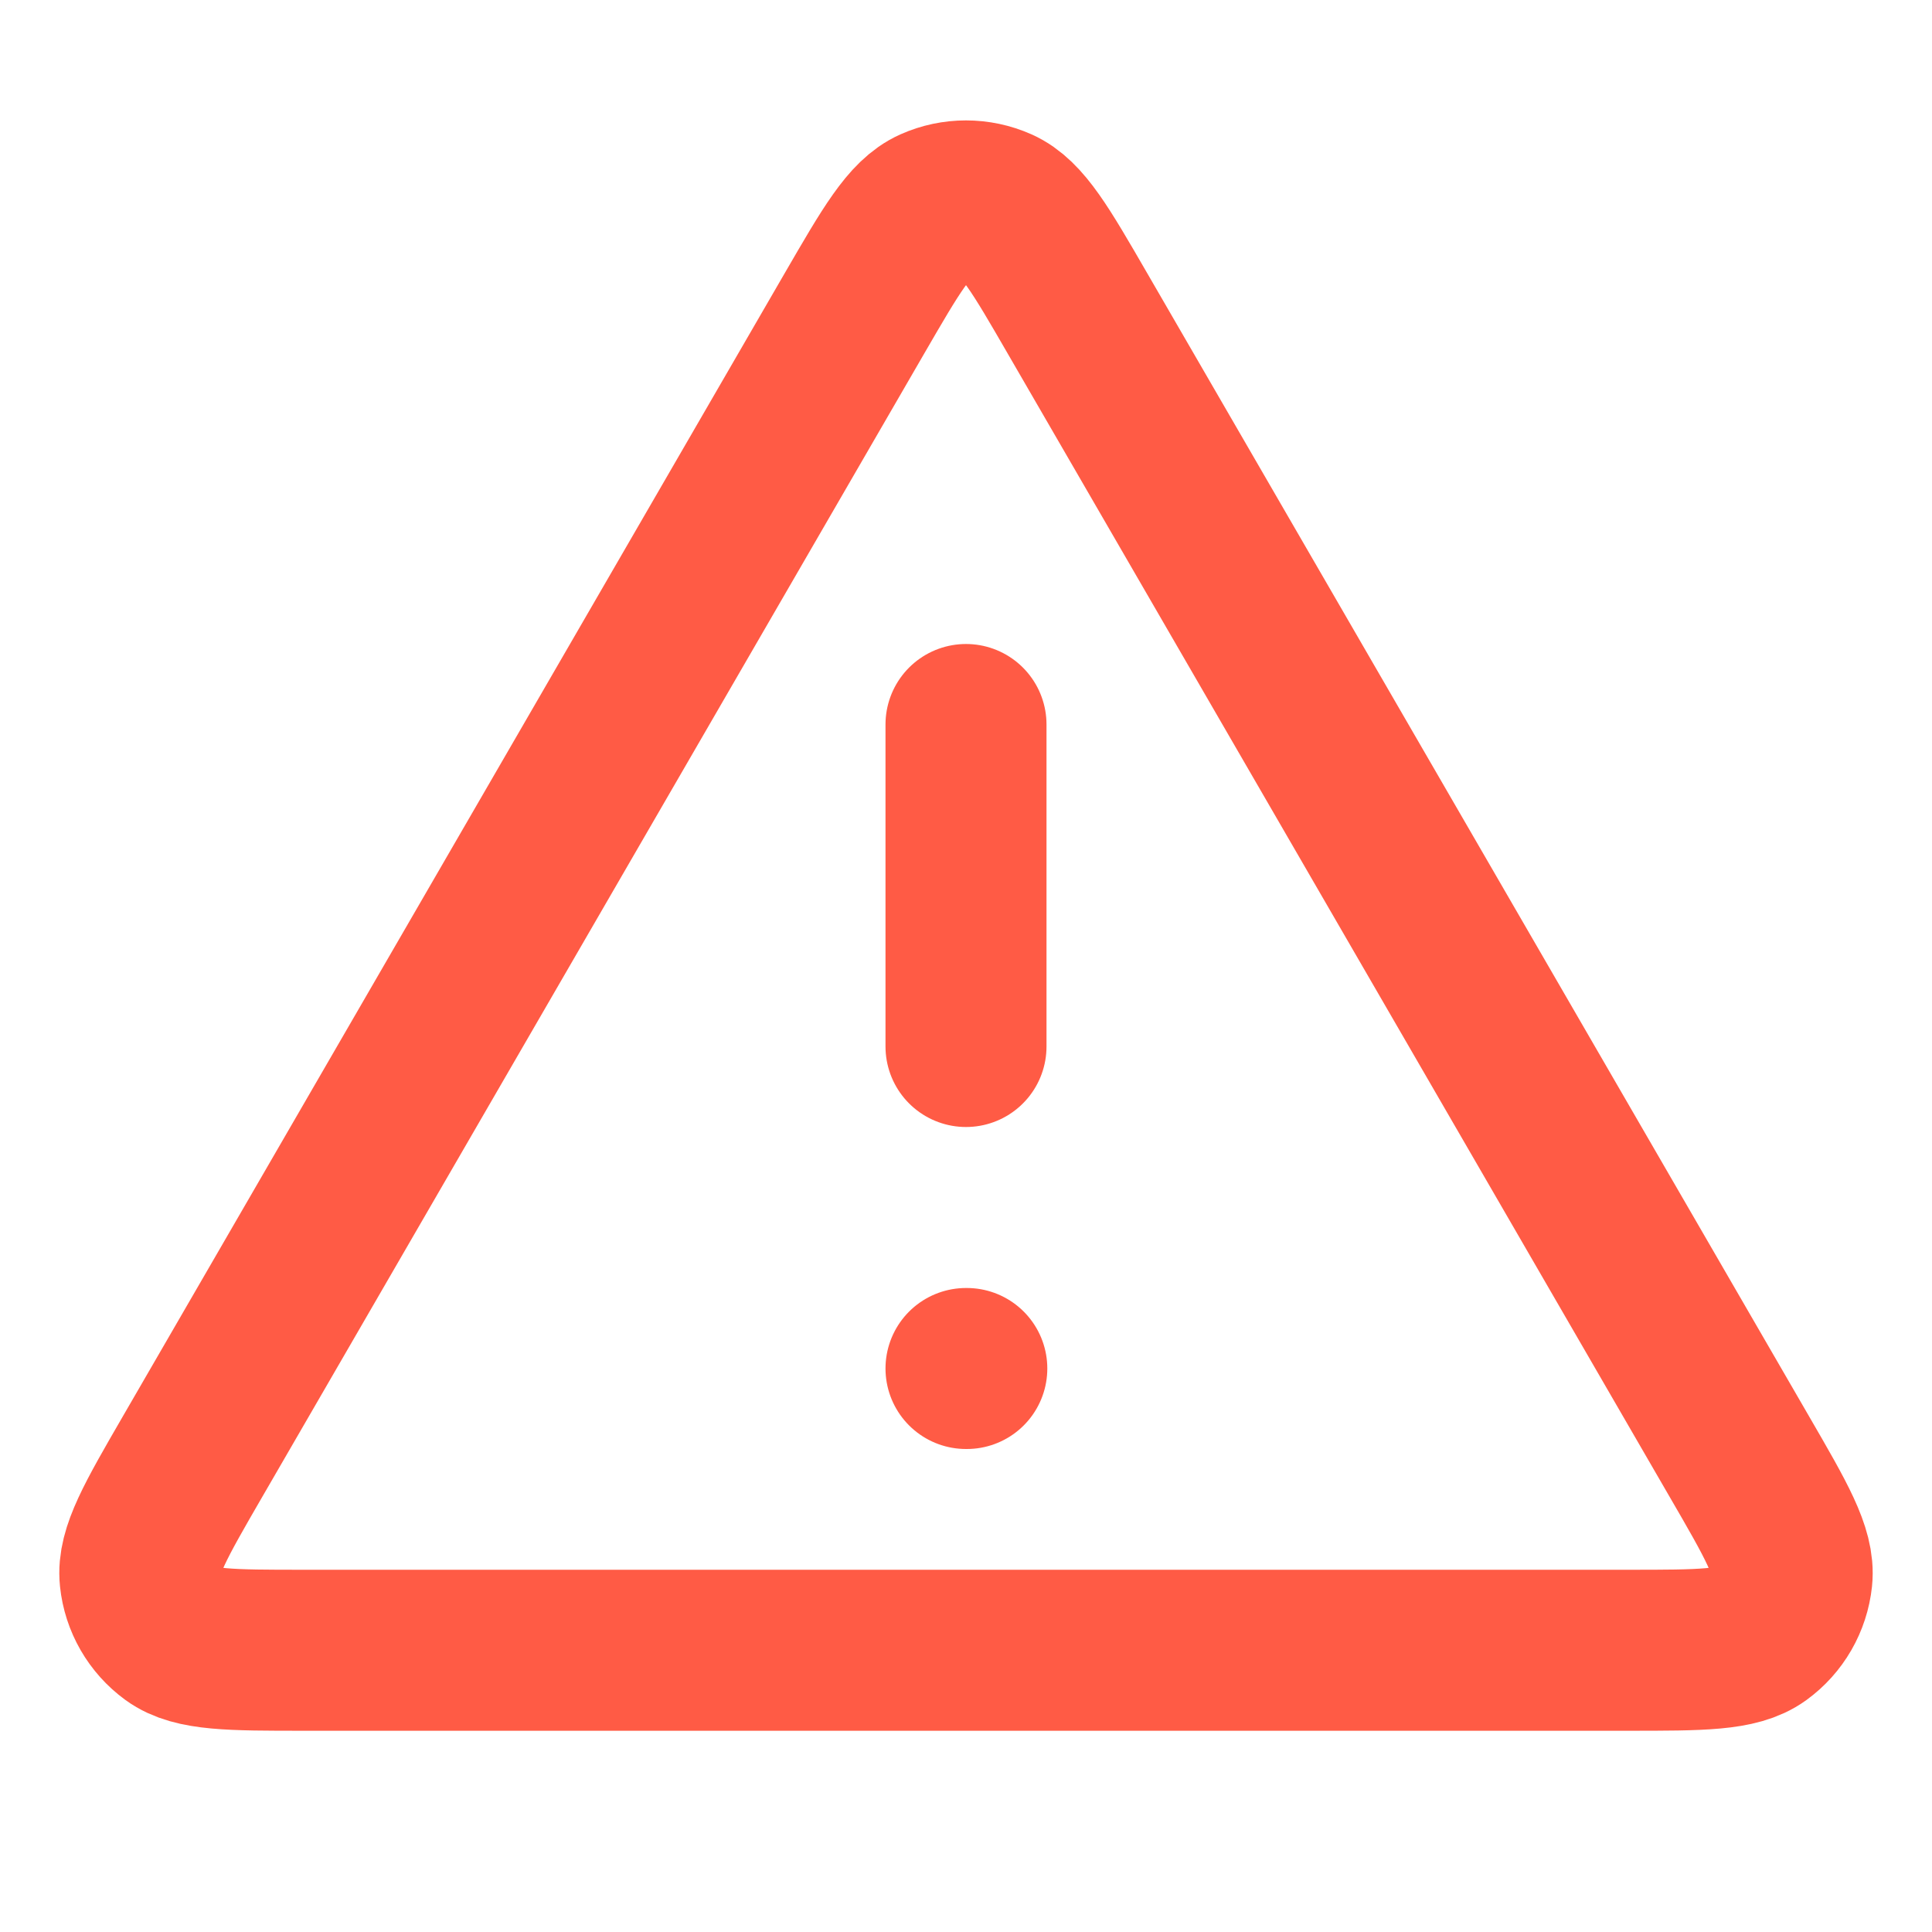
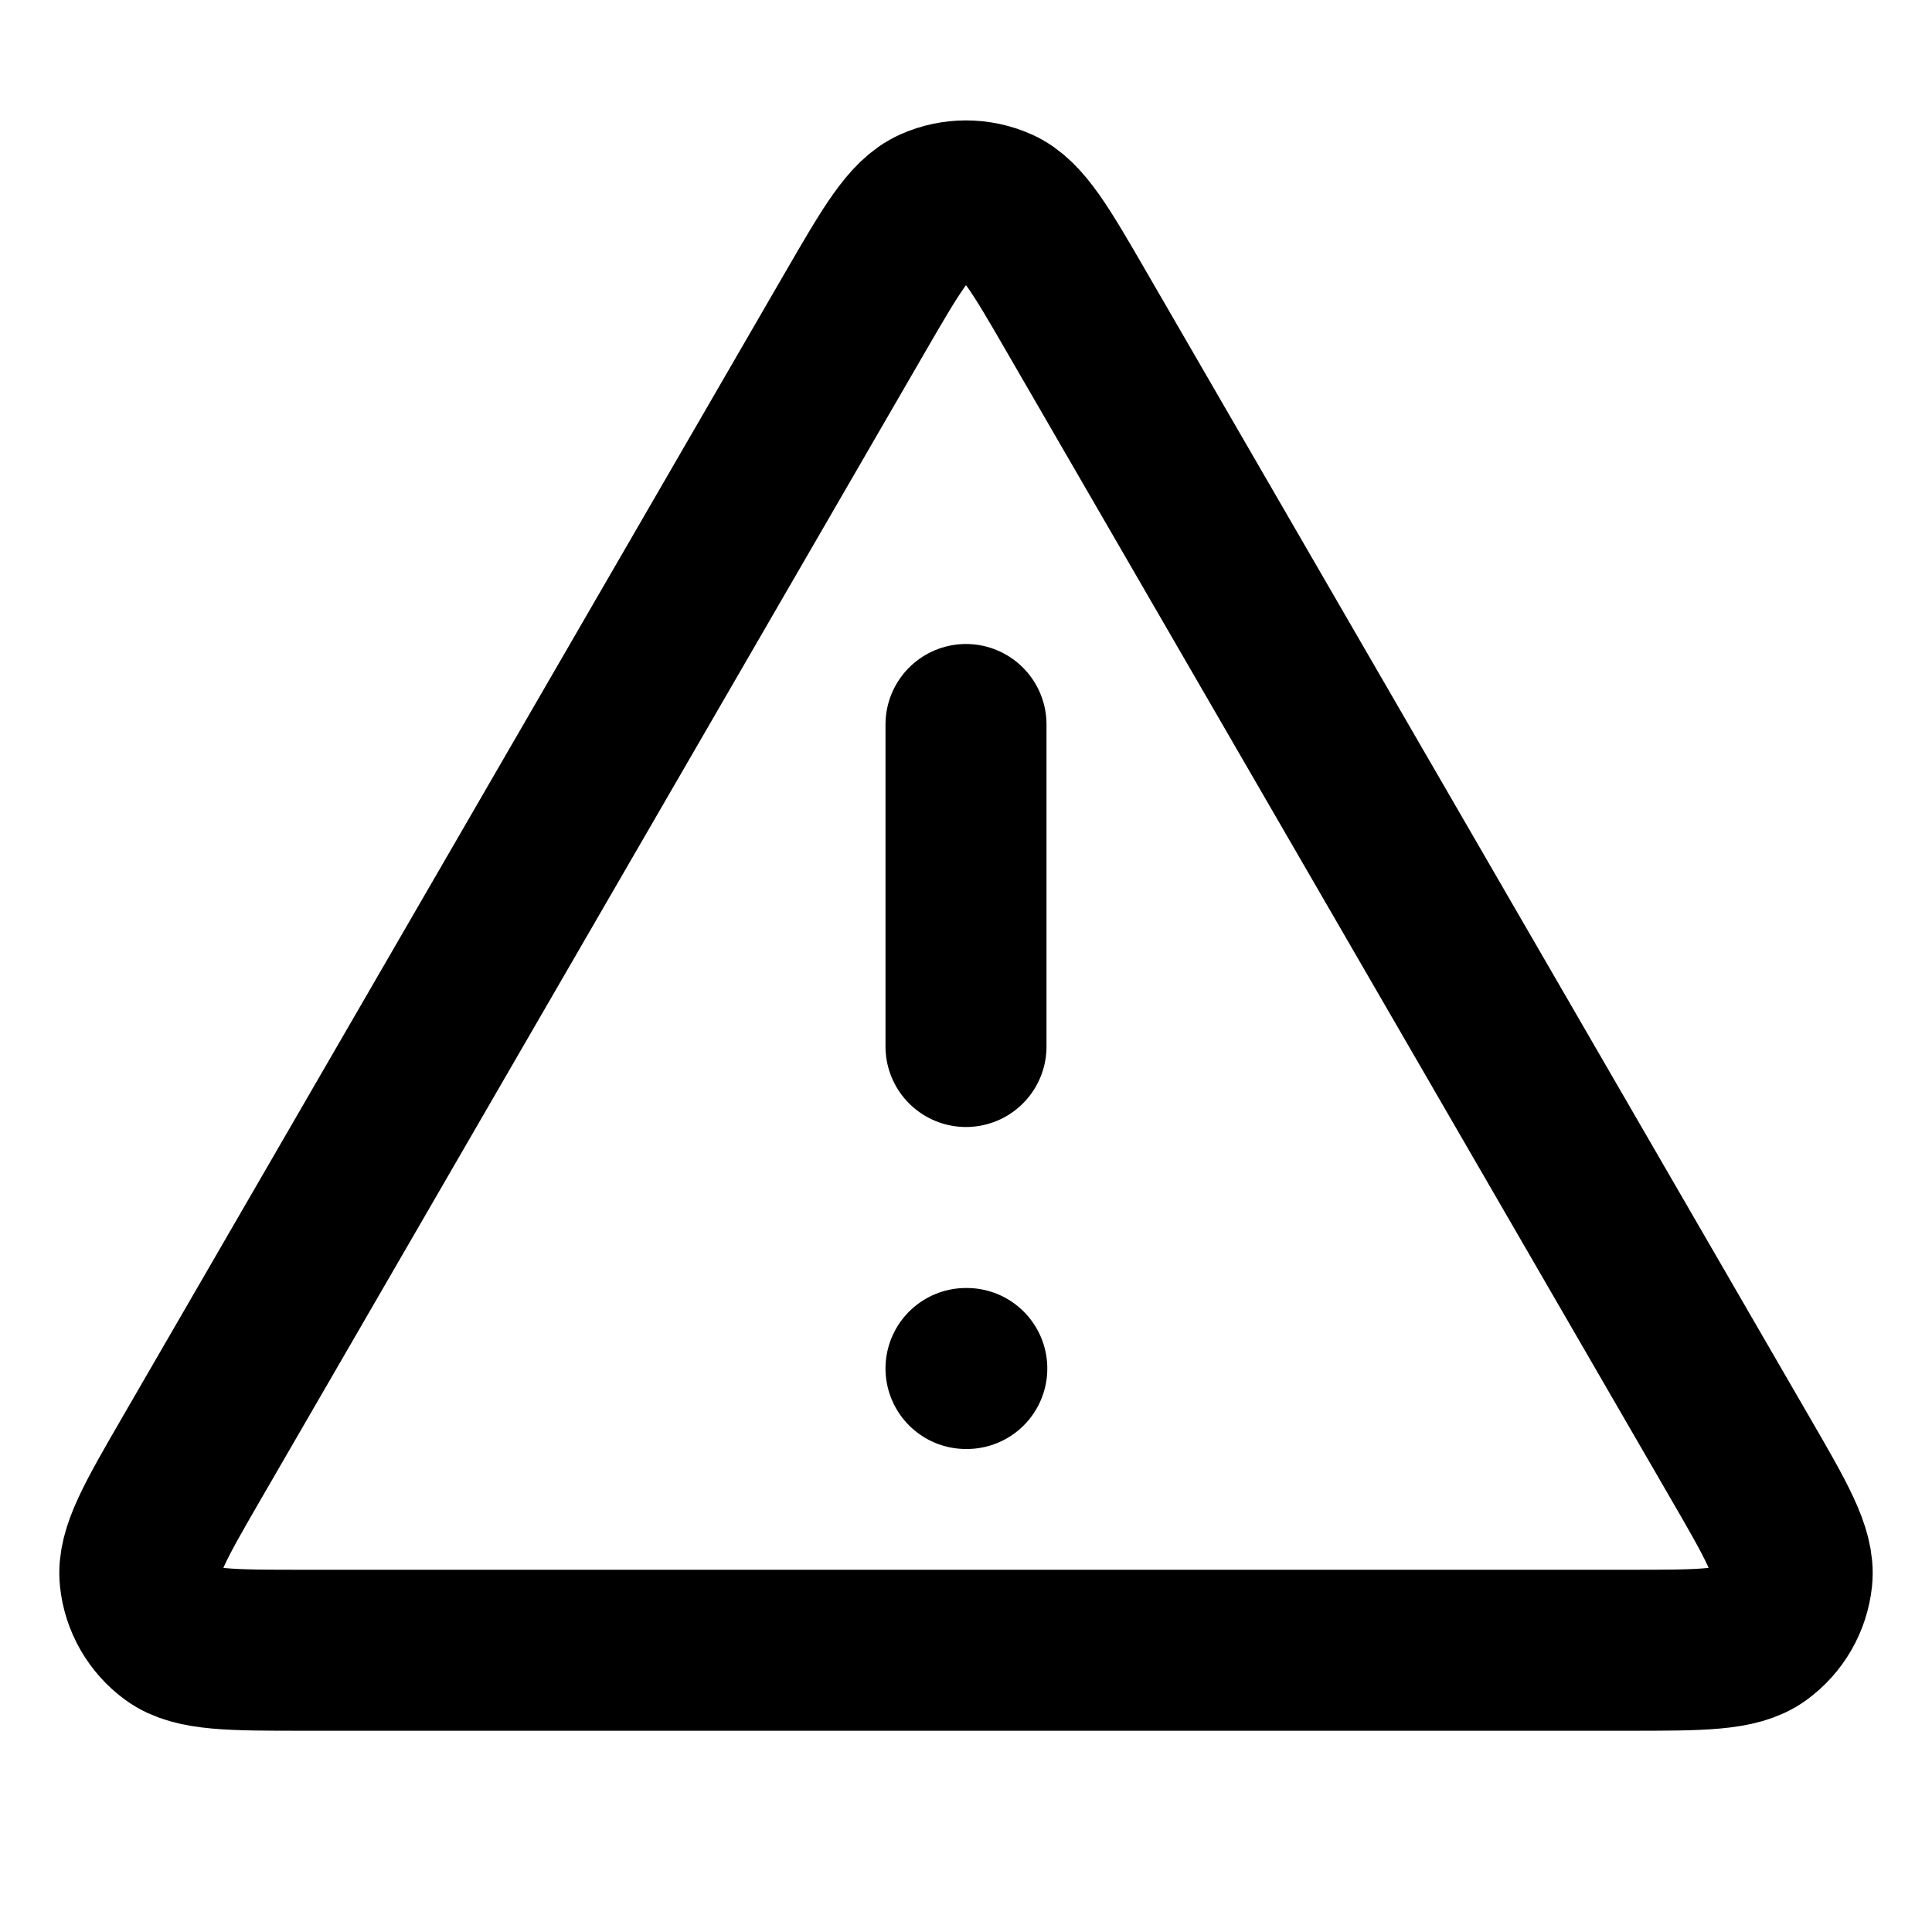
<svg xmlns="http://www.w3.org/2000/svg" width="24" height="24" viewBox="0 0 24 24" fill="none">
-   <path d="M12 9V13M12 17H12.01M10.615 3.892L2.39 18.098C1.934 18.886 1.706 19.28 1.74 19.604C1.769 19.886 1.917 20.142 2.146 20.309C2.409 20.5 2.864 20.5 3.775 20.5H20.225C21.135 20.5 21.59 20.5 21.853 20.309C22.083 20.142 22.23 19.886 22.26 19.604C22.294 19.28 22.066 18.886 21.609 18.098L13.384 3.892C12.93 3.107 12.703 2.714 12.406 2.582C12.147 2.467 11.852 2.467 11.594 2.582C11.297 2.714 11.07 3.107 10.615 3.892Z" stroke="#FF5B45" stroke-width="2" stroke-linecap="round" stroke-linejoin="round" />
+   <path d="M12 9V13M12 17H12.01M10.615 3.892L2.39 18.098C1.934 18.886 1.706 19.28 1.74 19.604C1.769 19.886 1.917 20.142 2.146 20.309C2.409 20.5 2.864 20.5 3.775 20.5H20.225C21.135 20.5 21.59 20.5 21.853 20.309C22.083 20.142 22.23 19.886 22.26 19.604C22.294 19.28 22.066 18.886 21.609 18.098L13.384 3.892C12.93 3.107 12.703 2.714 12.406 2.582C12.147 2.467 11.852 2.467 11.594 2.582C11.297 2.714 11.07 3.107 10.615 3.892Z" stroke="black" stroke-width="2" stroke-linecap="round" stroke-linejoin="round" />
</svg>
